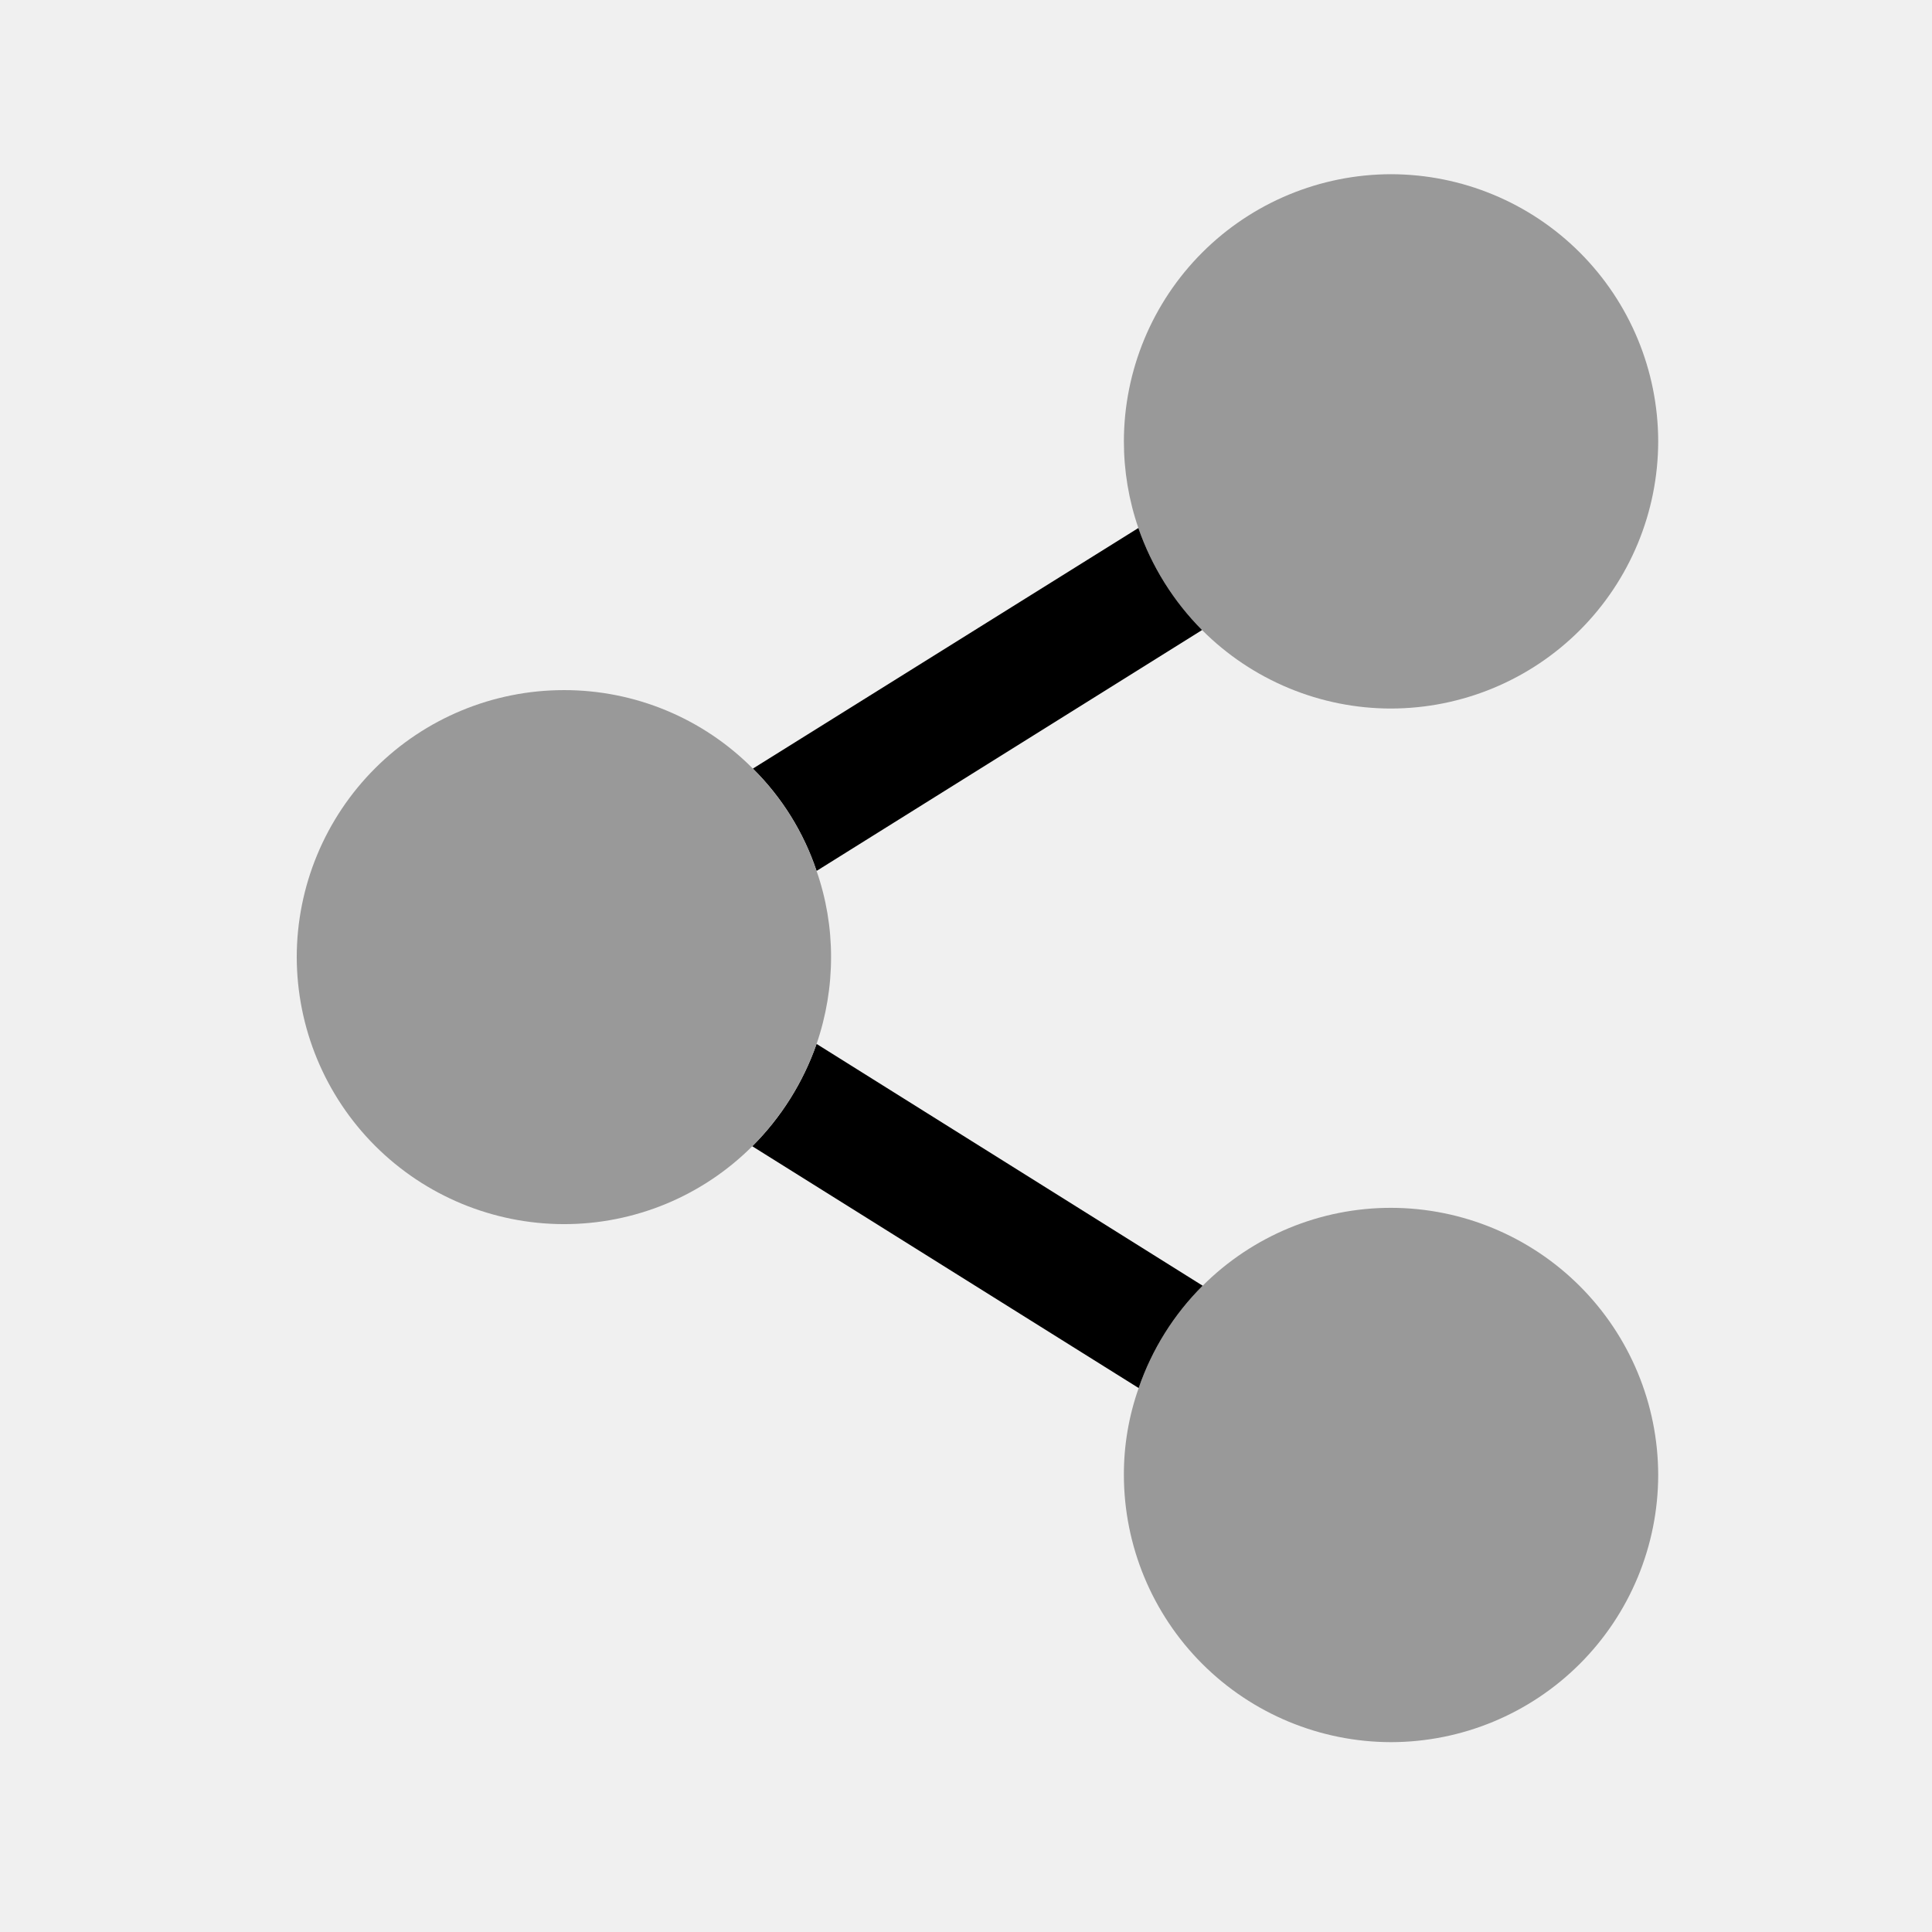
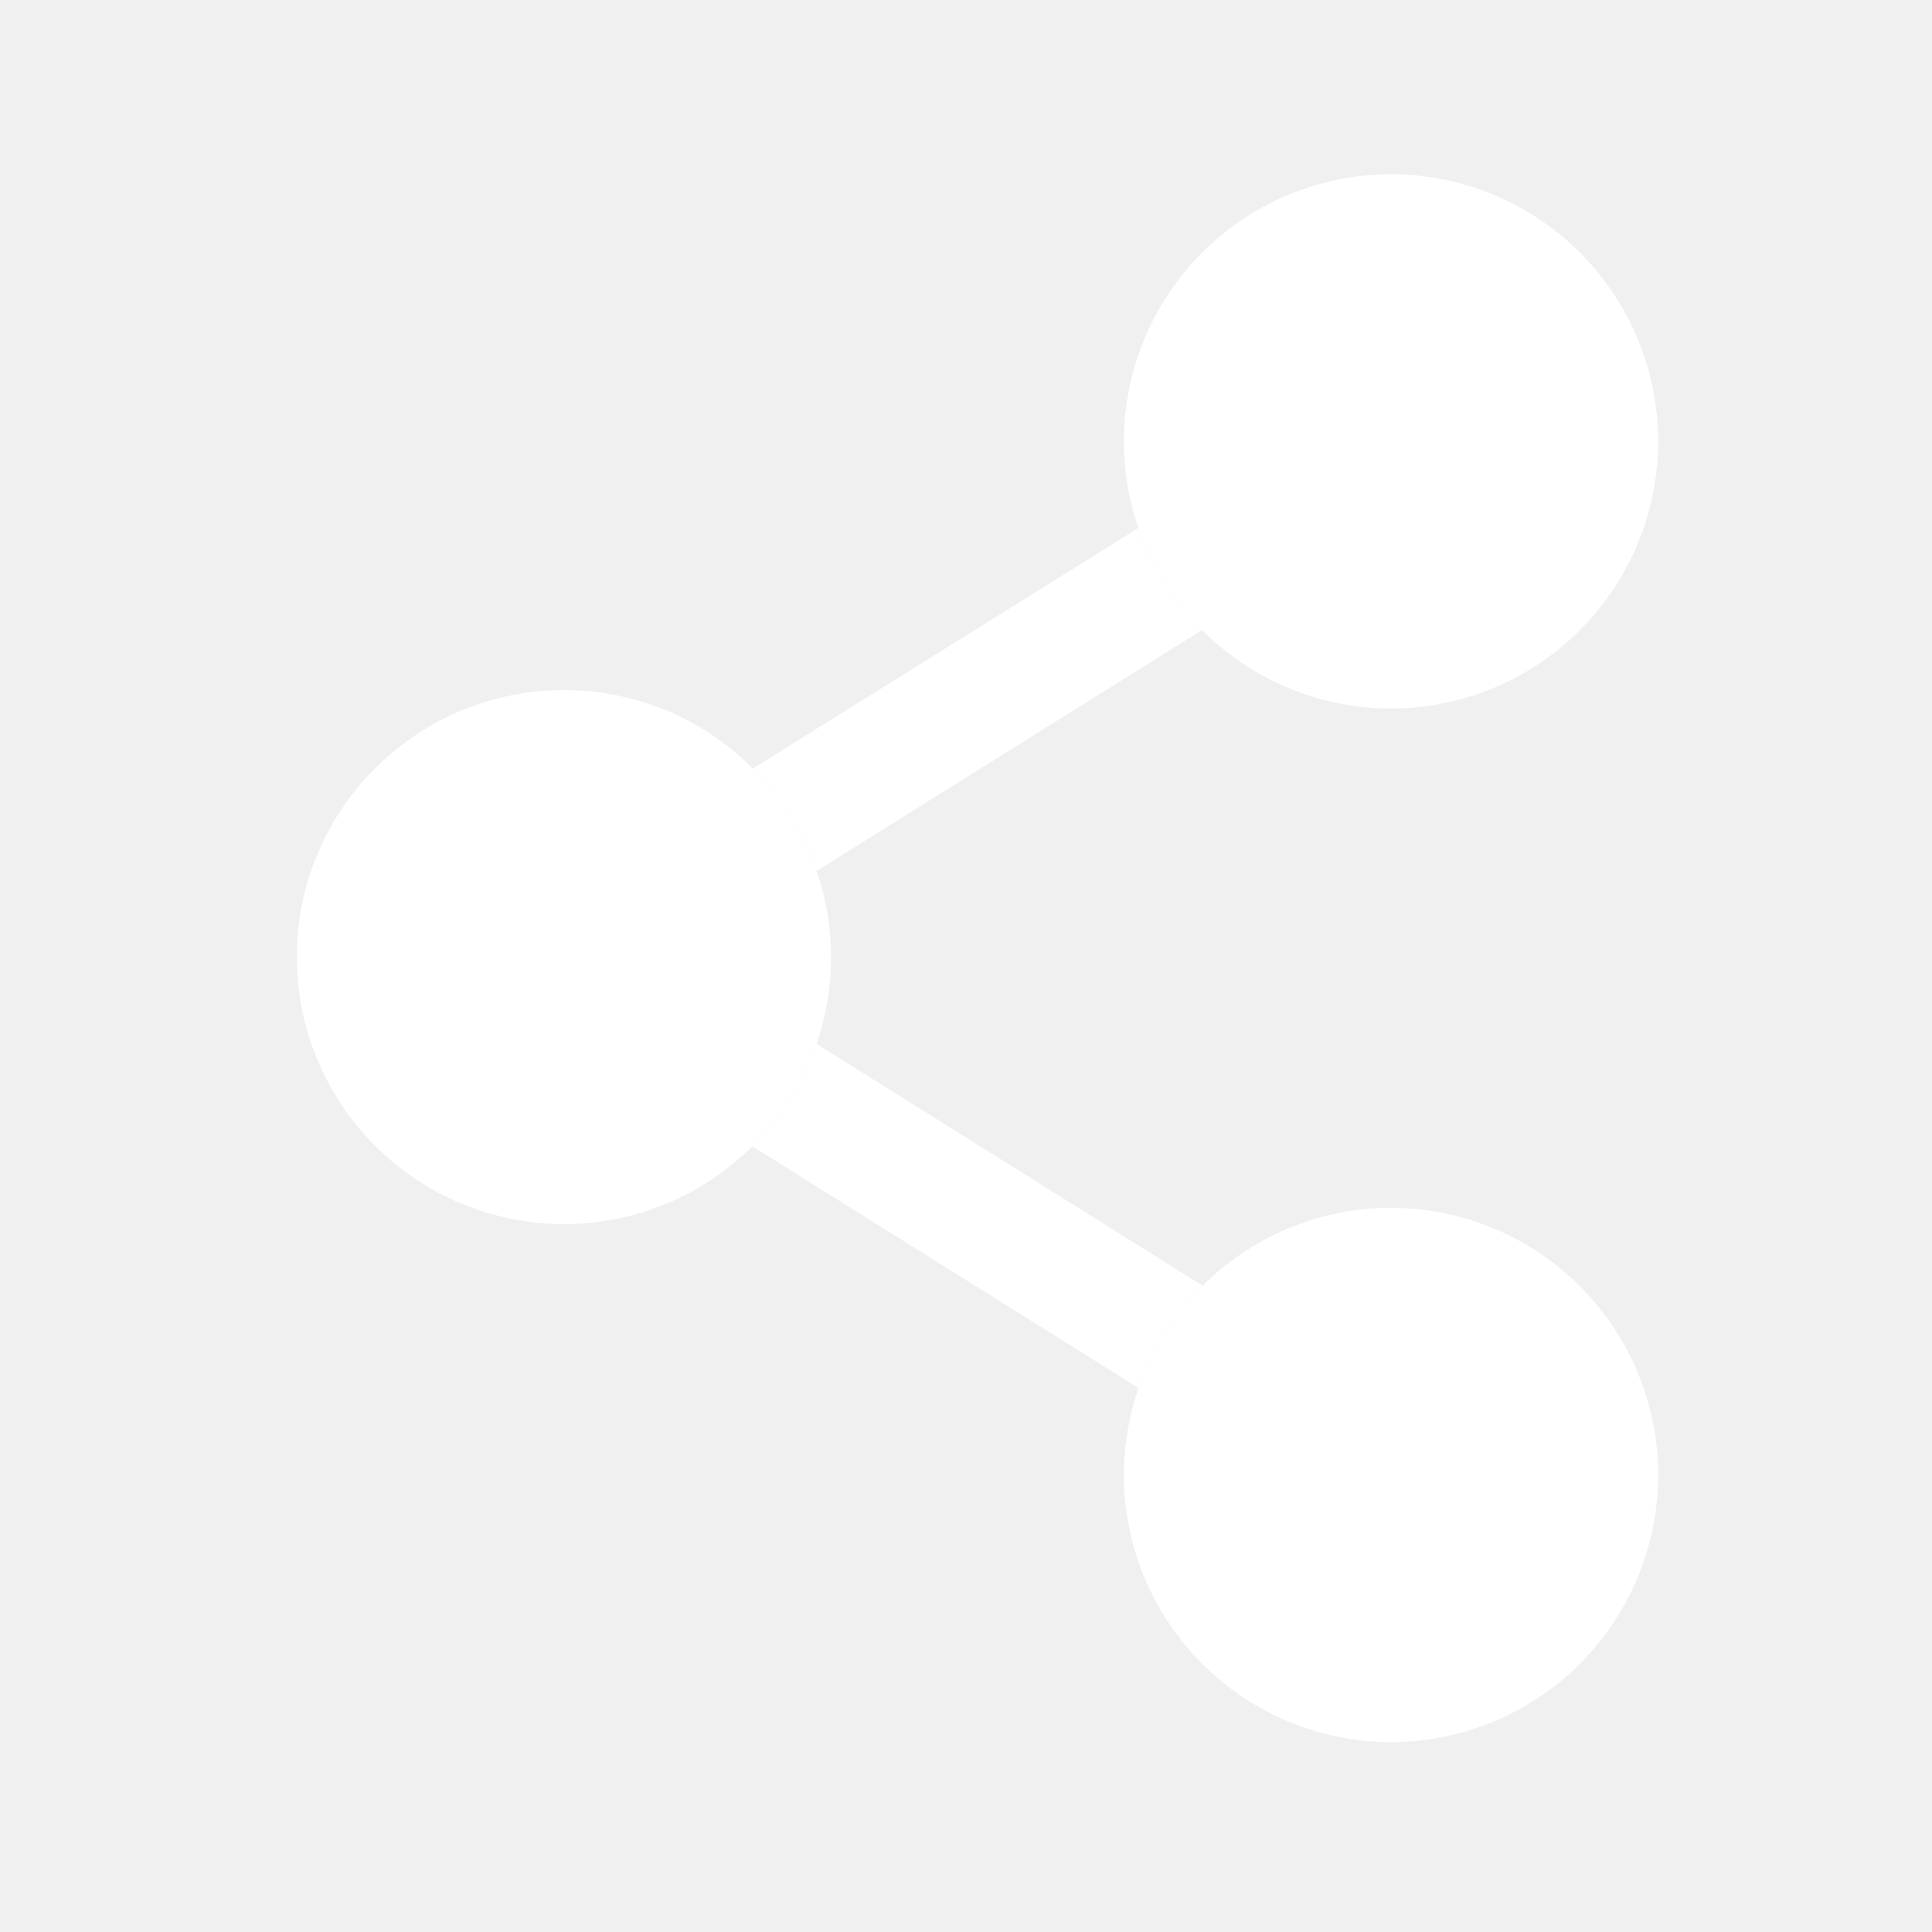
<svg xmlns="http://www.w3.org/2000/svg" width="800px" height="800px" viewBox="0 0 64 64" fill="none">
-   <path d="M46.08 5.771C43.734 5.774 41.484 6.707 39.825 8.366C38.166 10.025 37.233 12.275 37.23 14.621C37.23 15.598 37.392 16.567 37.71 17.491C38.15 18.762 38.872 19.917 39.82 20.871C40.641 21.695 41.617 22.348 42.691 22.794C43.765 23.241 44.917 23.471 46.08 23.471C48.426 23.468 50.676 22.535 52.335 20.876C53.994 19.217 54.927 16.967 54.93 14.621C54.927 12.275 53.994 10.025 52.335 8.366C50.676 6.707 48.426 5.774 46.08 5.771Z" fill="#999999" />
-   <path d="M46.08 40.011C44.921 40.01 43.774 40.238 42.703 40.68C41.633 41.123 40.66 41.772 39.84 42.591C38.883 43.544 38.158 44.703 37.72 45.981C37.393 46.906 37.227 47.88 37.23 48.861C37.233 51.207 38.166 53.457 39.825 55.116C41.484 56.775 43.734 57.708 46.08 57.711C48.426 57.708 50.676 56.775 52.335 55.116C53.994 53.457 54.927 51.207 54.93 48.861C54.927 46.515 53.994 44.265 52.335 42.606C50.676 40.947 48.426 40.014 46.08 40.011Z" fill="#999999" />
-   <path d="M39.84 42.591C38.883 43.544 38.158 44.703 37.72 45.981L24.92 37.971C25.877 37.016 26.605 35.857 27.05 34.581L39.84 42.591Z" fill="#000000" />
-   <path d="M39.82 20.871L27.05 28.851C26.622 27.571 25.9 26.41 24.94 25.461L37.71 17.491C38.15 18.762 38.872 19.917 39.82 20.871Z" fill="#000000" />
-   <path d="M27.05 28.851C26.622 27.571 25.9 26.41 24.94 25.461C24.12 24.635 23.145 23.98 22.07 23.534C20.996 23.088 19.843 22.859 18.68 22.861C16.335 22.861 14.085 23.792 12.426 25.45C10.767 27.107 9.833 29.356 9.83 31.701C9.833 34.047 10.766 36.297 12.425 37.956C14.084 39.615 16.334 40.548 18.68 40.551C19.839 40.552 20.986 40.324 22.057 39.882C23.127 39.439 24.1 38.79 24.92 37.971C25.877 37.016 26.605 35.857 27.05 34.581C27.369 33.654 27.531 32.681 27.53 31.701C27.531 30.731 27.369 29.767 27.05 28.851Z" fill="#999999" />
+   <path d="M46.08 5.771C43.734 5.774 41.484 6.707 39.825 8.366C38.166 10.025 37.233 12.275 37.23 14.621C37.23 15.598 37.392 16.567 37.71 17.491C38.15 18.762 38.872 19.917 39.82 20.871C40.641 21.695 41.617 22.348 42.691 22.794C43.765 23.241 44.917 23.471 46.08 23.471C48.426 23.468 50.676 22.535 52.335 20.876C53.994 19.217 54.927 16.967 54.93 14.621C54.927 12.275 53.994 10.025 52.335 8.366C50.676 6.707 48.426 5.774 46.08 5.771Z" fill="#ffffff" />
+   <path d="M46.08 40.011C44.921 40.01 43.774 40.238 42.703 40.68C41.633 41.123 40.66 41.772 39.84 42.591C38.883 43.544 38.158 44.703 37.72 45.981C37.393 46.906 37.227 47.88 37.23 48.861C37.233 51.207 38.166 53.457 39.825 55.116C41.484 56.775 43.734 57.708 46.08 57.711C48.426 57.708 50.676 56.775 52.335 55.116C53.994 53.457 54.927 51.207 54.93 48.861C54.927 46.515 53.994 44.265 52.335 42.606C50.676 40.947 48.426 40.014 46.08 40.011Z" fill="#ffffff" />
+   <path d="M39.84 42.591C38.883 43.544 38.158 44.703 37.72 45.981L24.92 37.971C25.877 37.016 26.605 35.857 27.05 34.581L39.84 42.591Z" fill="#ffffff" />
+   <path d="M39.82 20.871L27.05 28.851C26.622 27.571 25.9 26.41 24.94 25.461L37.71 17.491C38.15 18.762 38.872 19.917 39.82 20.871Z" fill="#ffffff" />
+   <path d="M27.05 28.851C26.622 27.571 25.9 26.41 24.94 25.461C24.12 24.635 23.145 23.98 22.07 23.534C20.996 23.088 19.843 22.859 18.68 22.861C16.335 22.861 14.085 23.792 12.426 25.45C10.767 27.107 9.833 29.356 9.83 31.701C9.833 34.047 10.766 36.297 12.425 37.956C14.084 39.615 16.334 40.548 18.68 40.551C19.839 40.552 20.986 40.324 22.057 39.882C23.127 39.439 24.1 38.79 24.92 37.971C25.877 37.016 26.605 35.857 27.05 34.581C27.369 33.654 27.531 32.681 27.53 31.701C27.531 30.731 27.369 29.767 27.05 28.851Z" fill="#ffffff" />
</svg>
